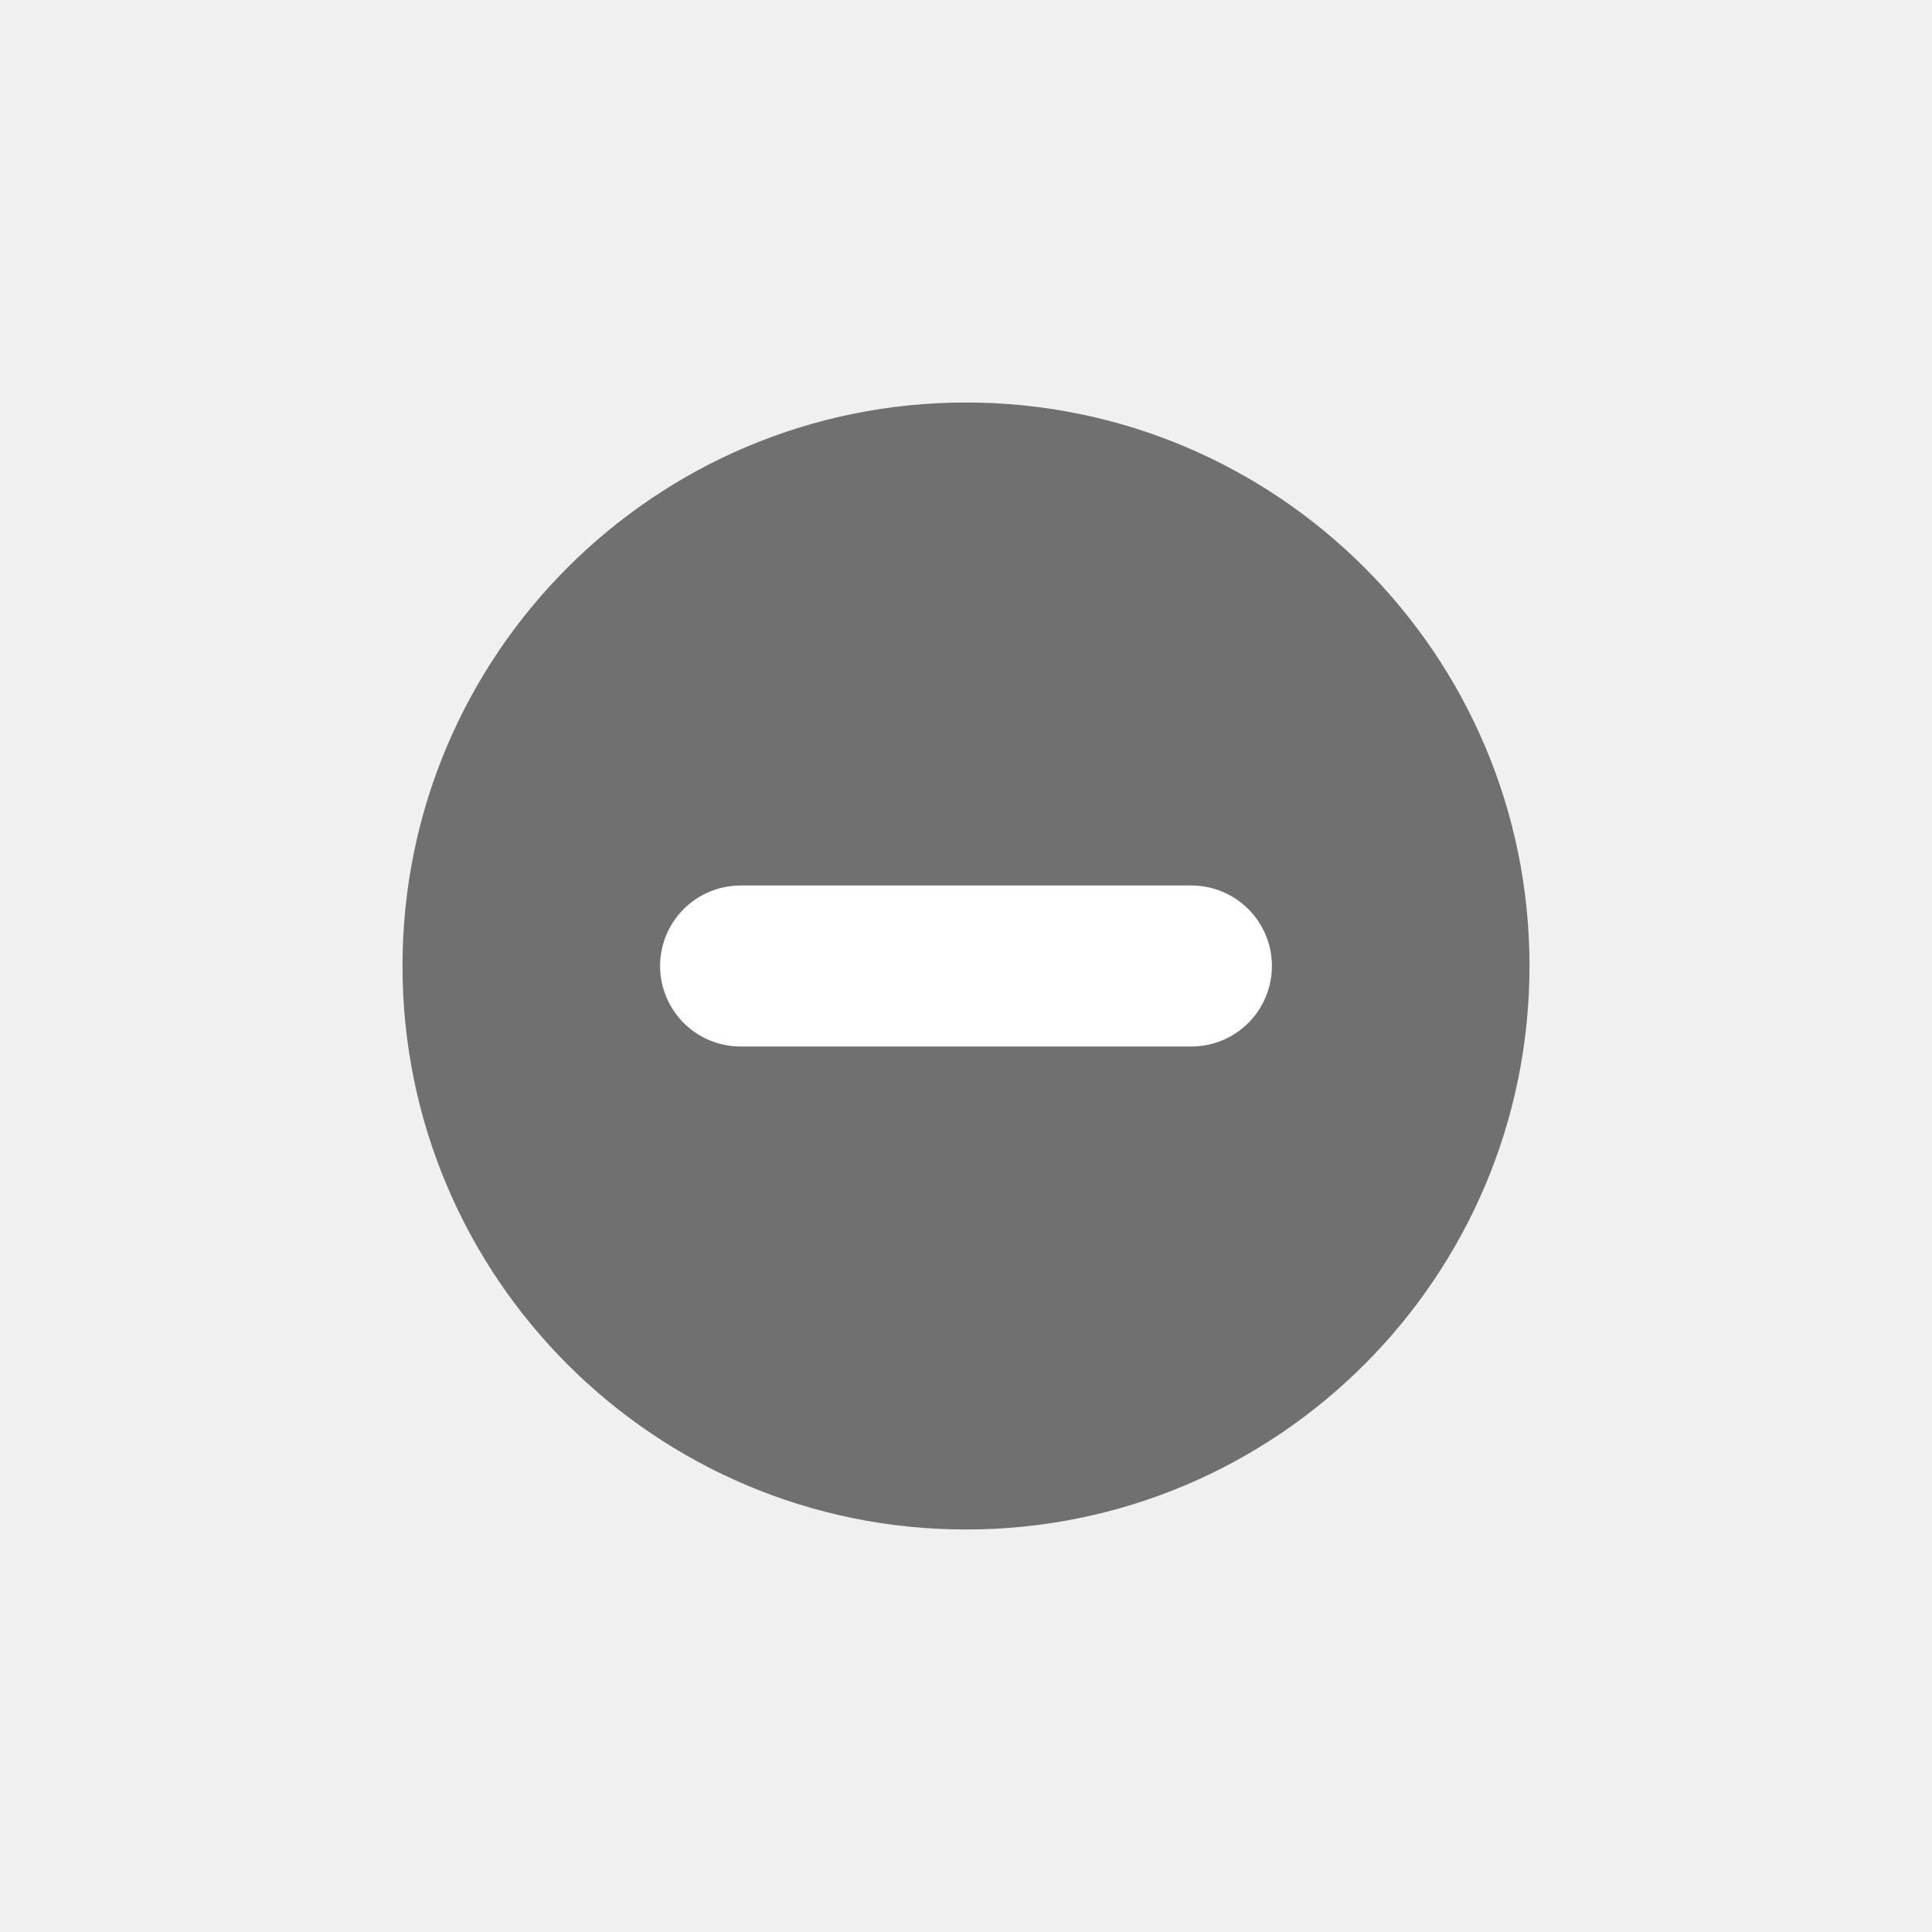
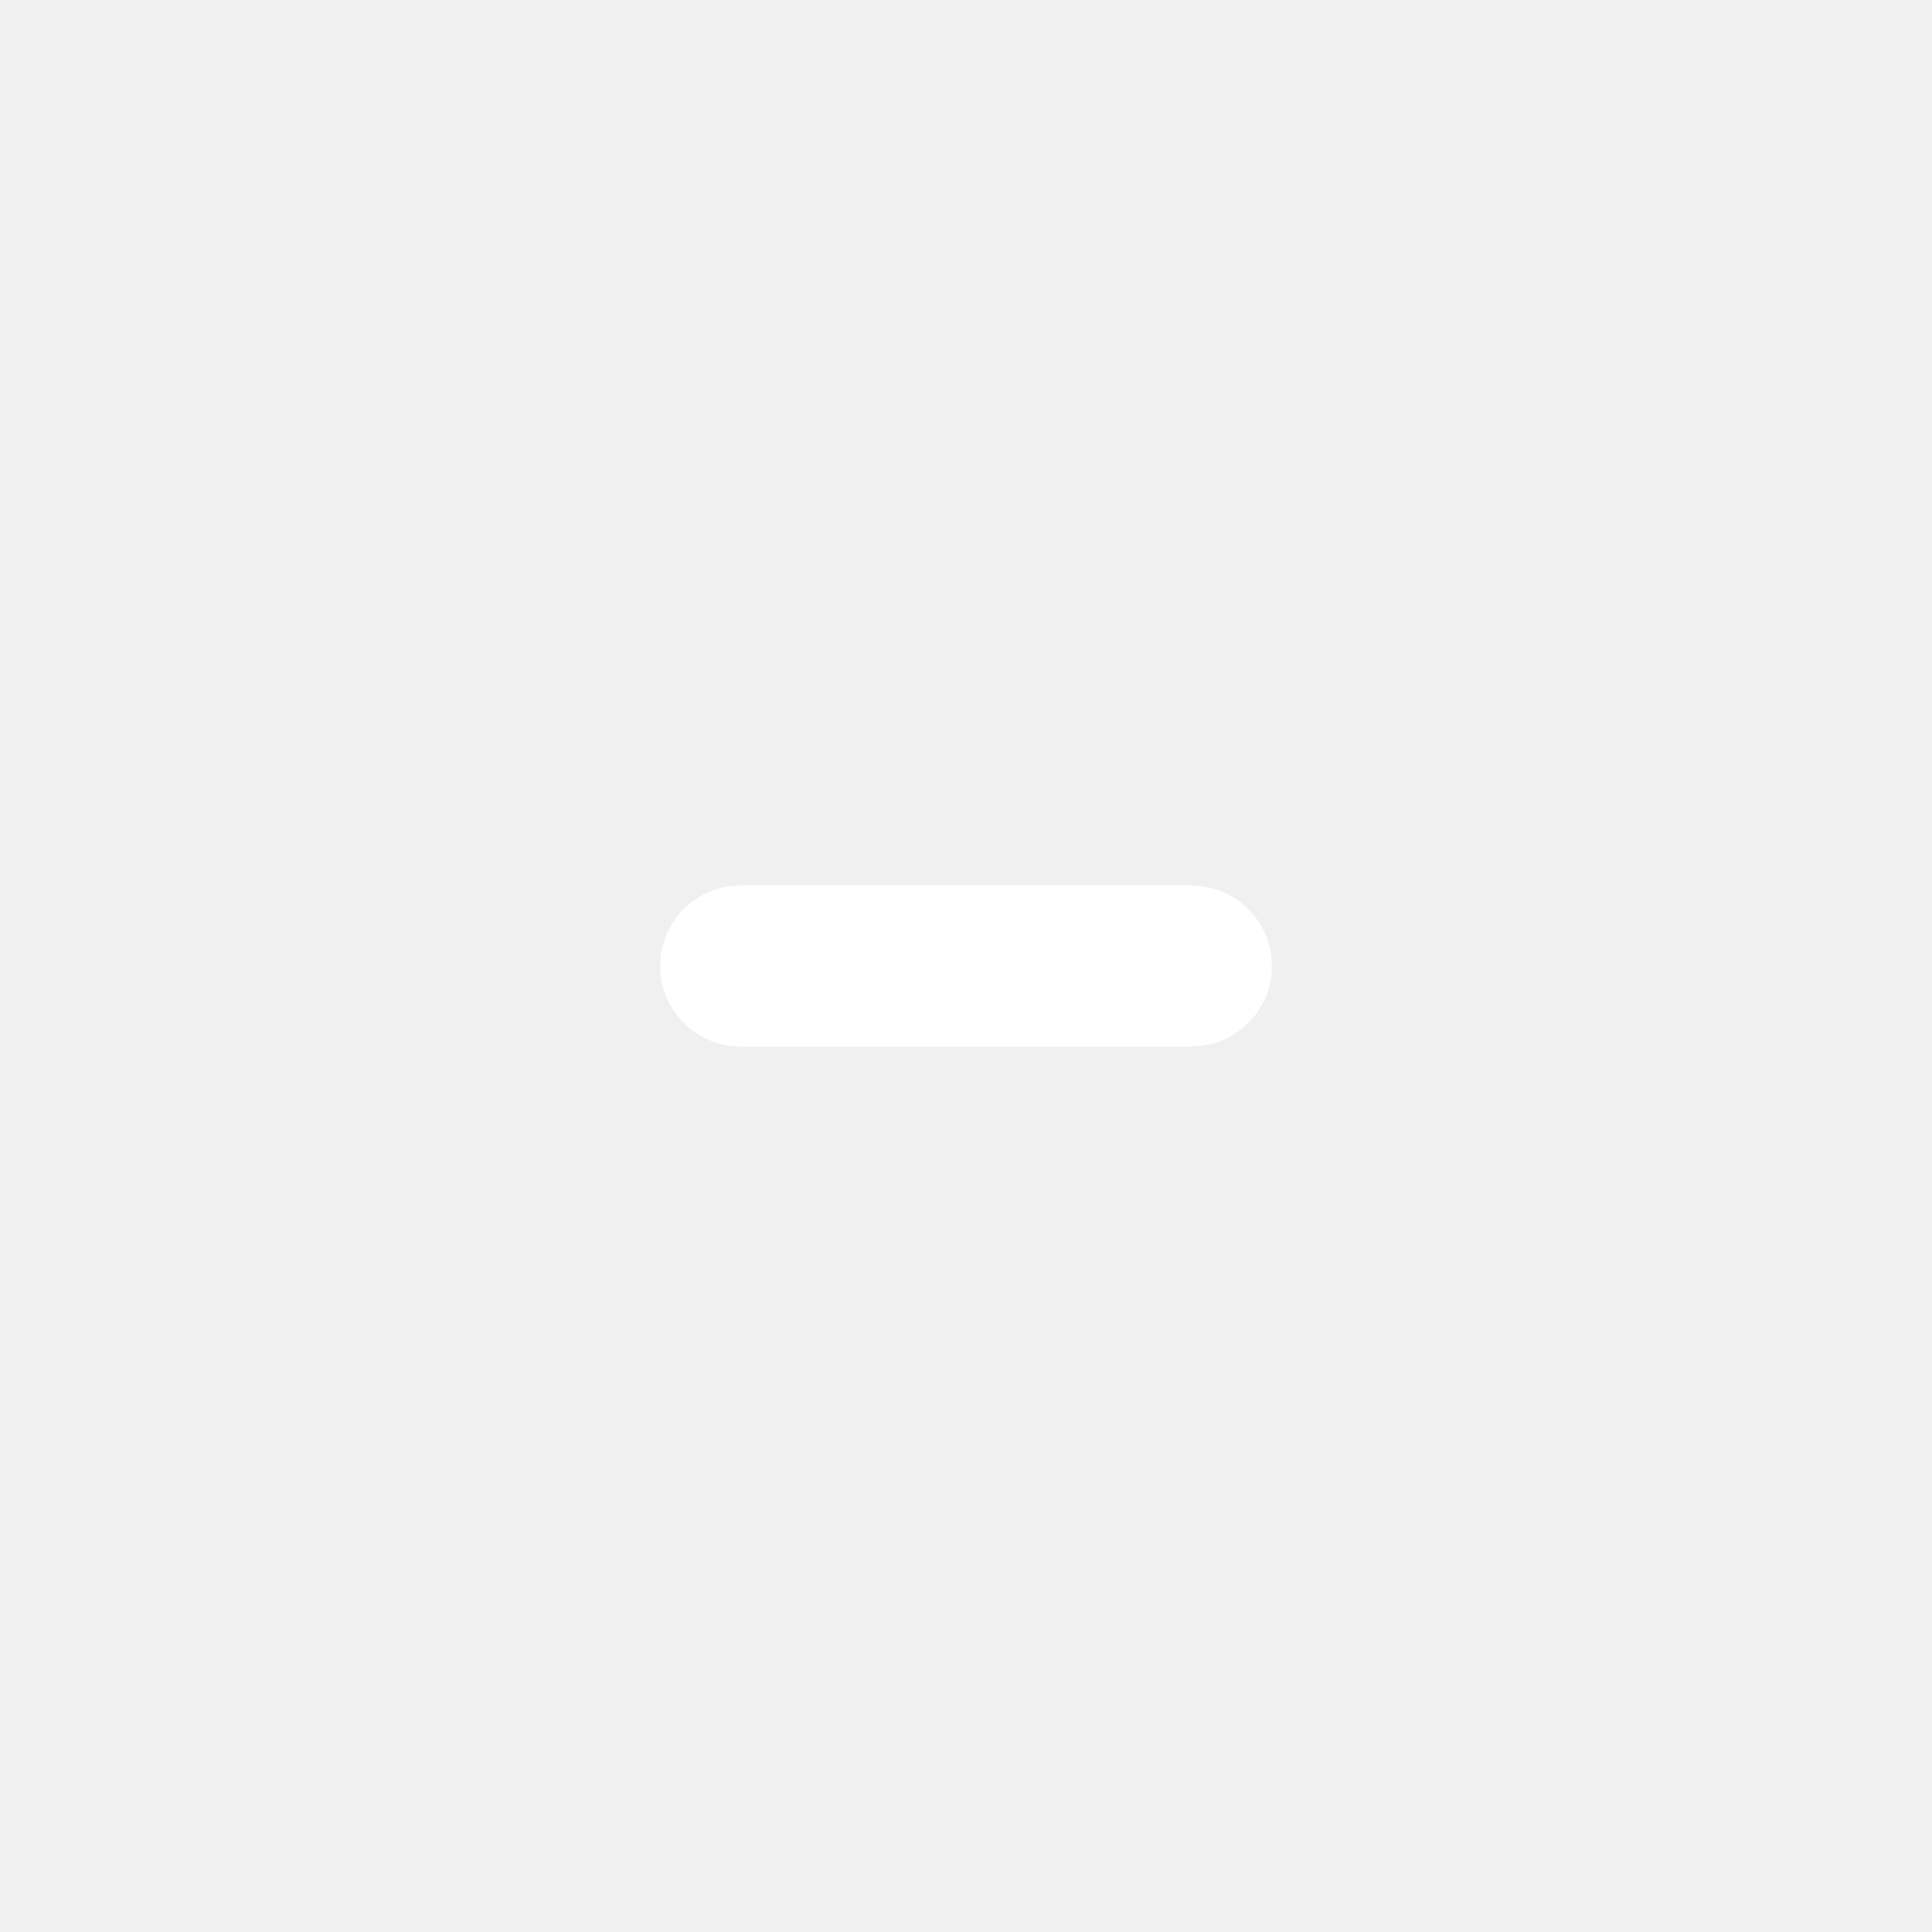
<svg xmlns="http://www.w3.org/2000/svg" width="current" height="current" viewBox="0 0 24 24" fill="none">
-   <path d="M12 19C15.866 19 19 15.866 19 12C19 8.134 15.866 5 12 5C8.134 5 5 8.134 5 12C5 15.866 8.134 19 12 19Z" fill="#707070" />
+   <path d="M12 19C15.866 19 19 15.866 19 12C19 8.134 15.866 5 12 5C8.134 5 5 8.134 5 12C5 15.866 8.134 19 12 19Z" fill="current" />
  <path d="M9.2 12H14.8" stroke="white" stroke-width="2" stroke-linecap="round" stroke-linejoin="round" />
</svg>
